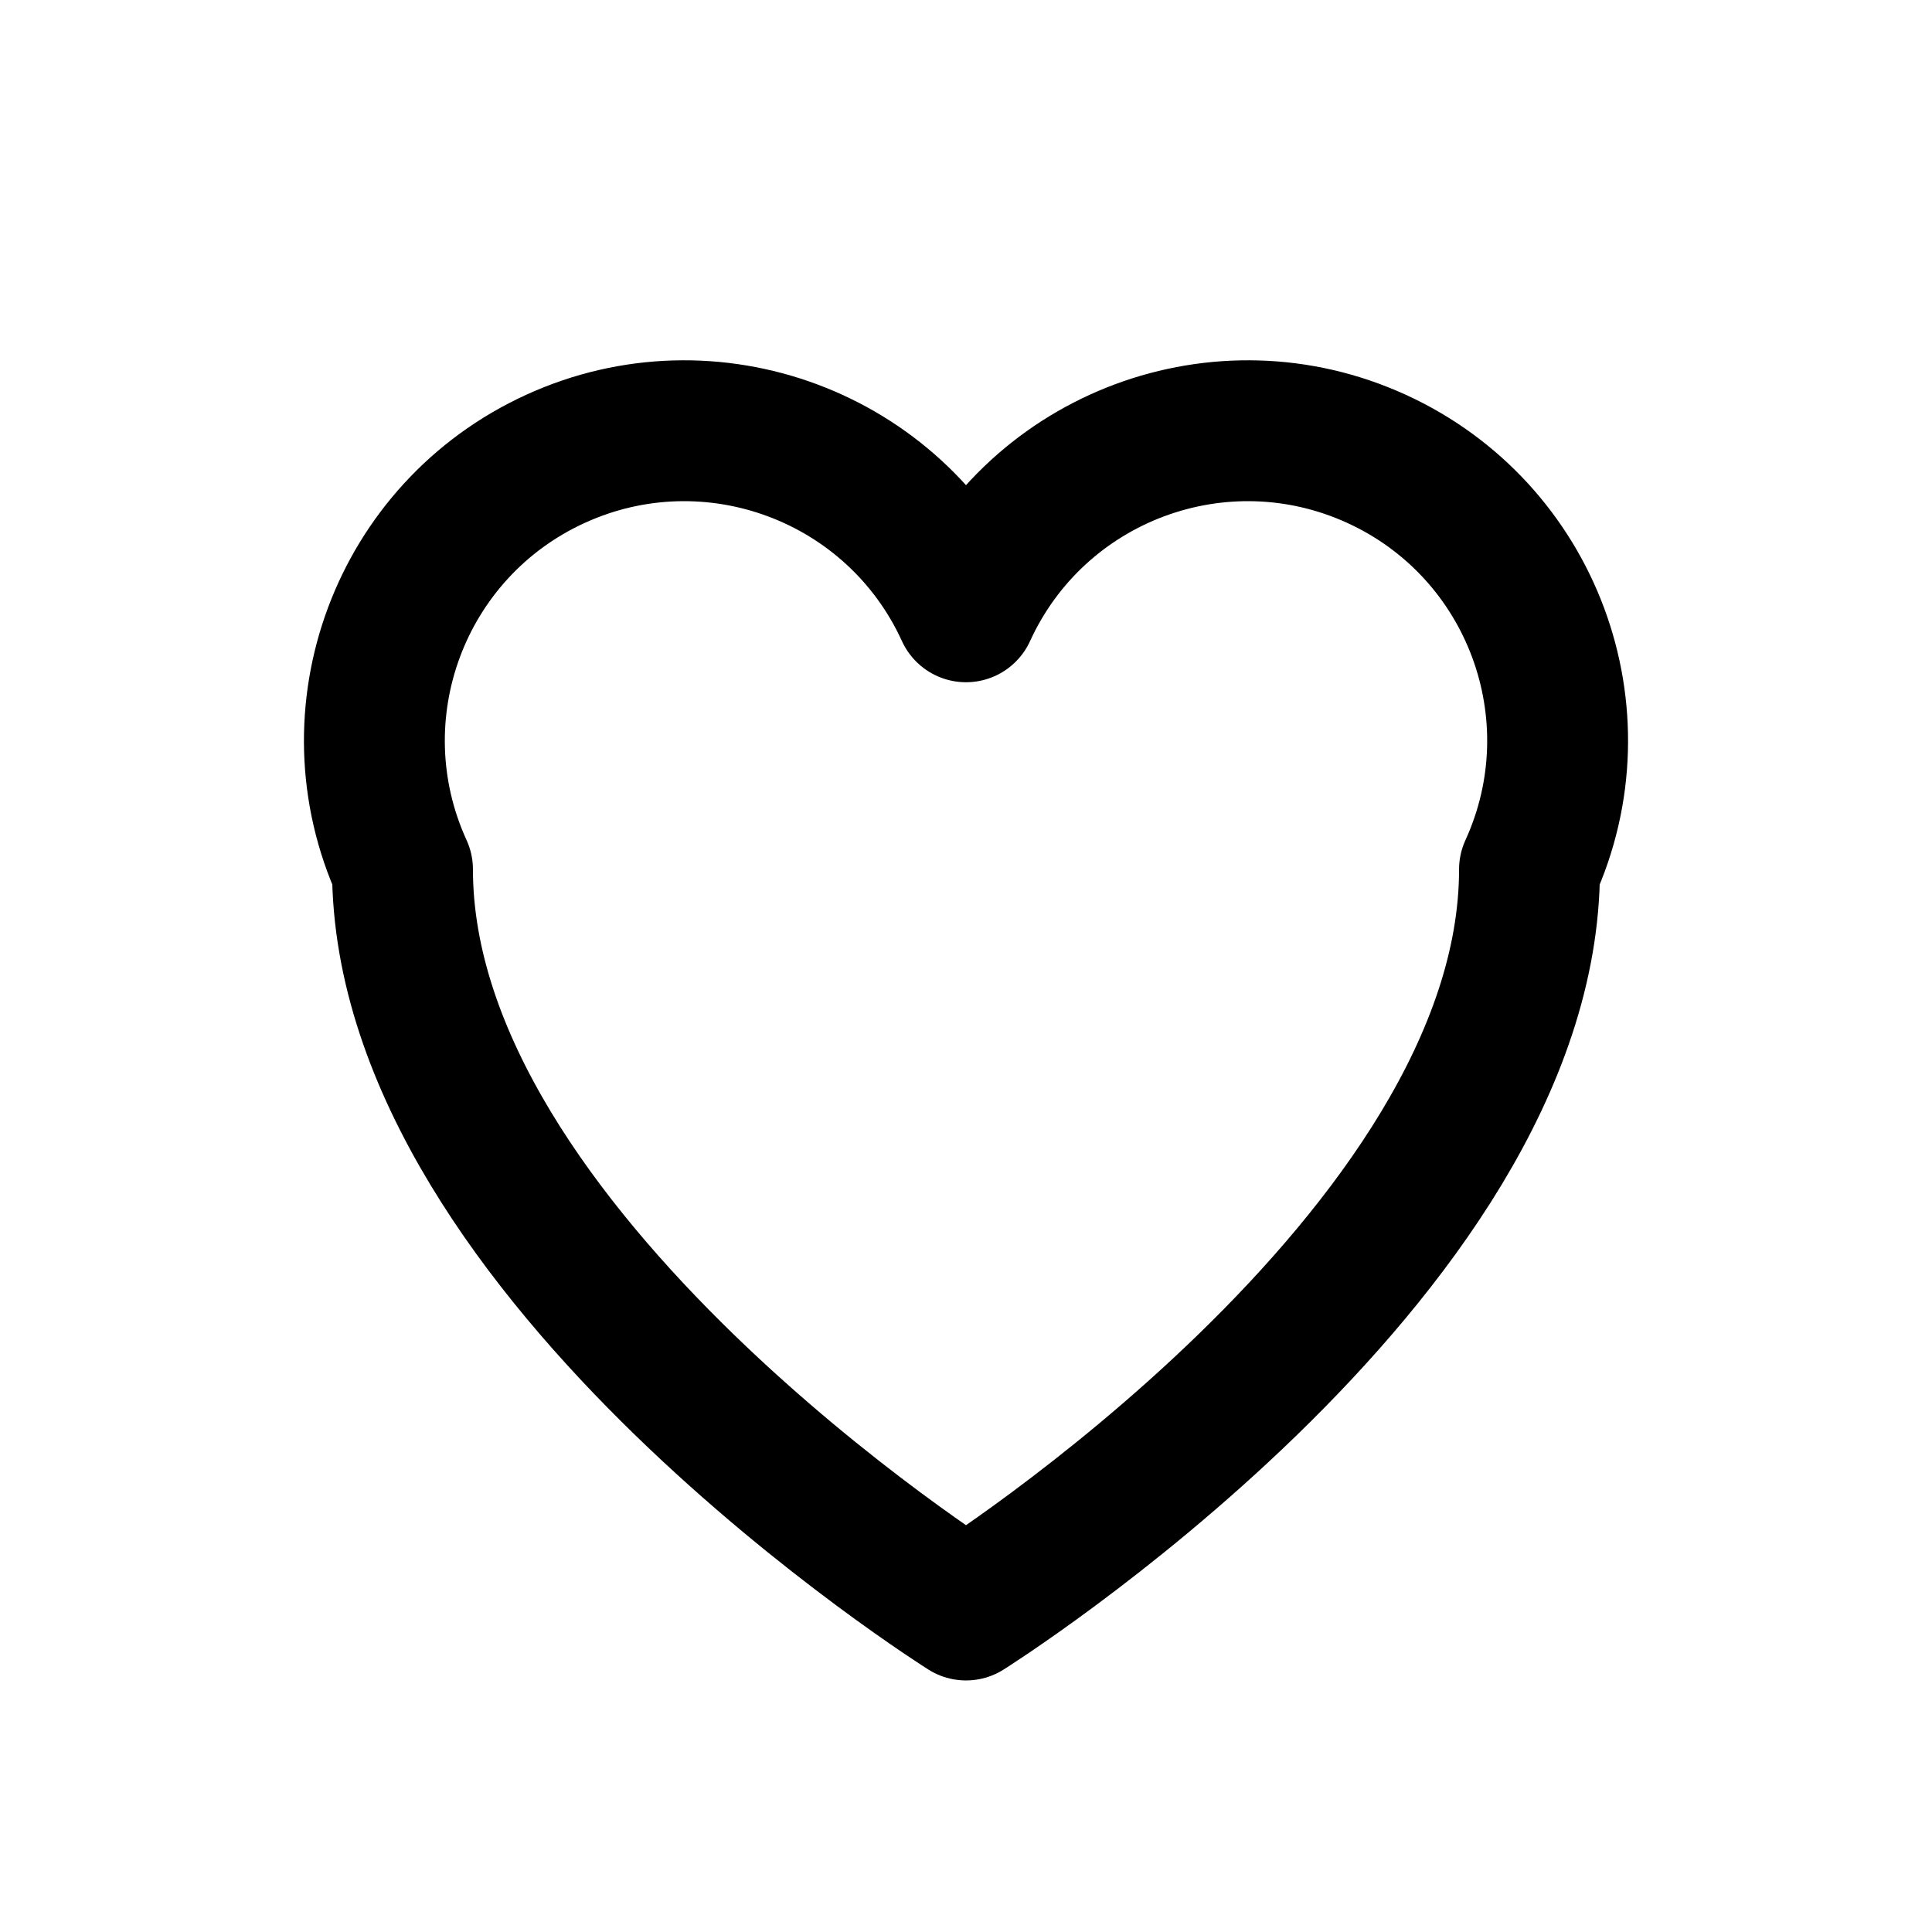
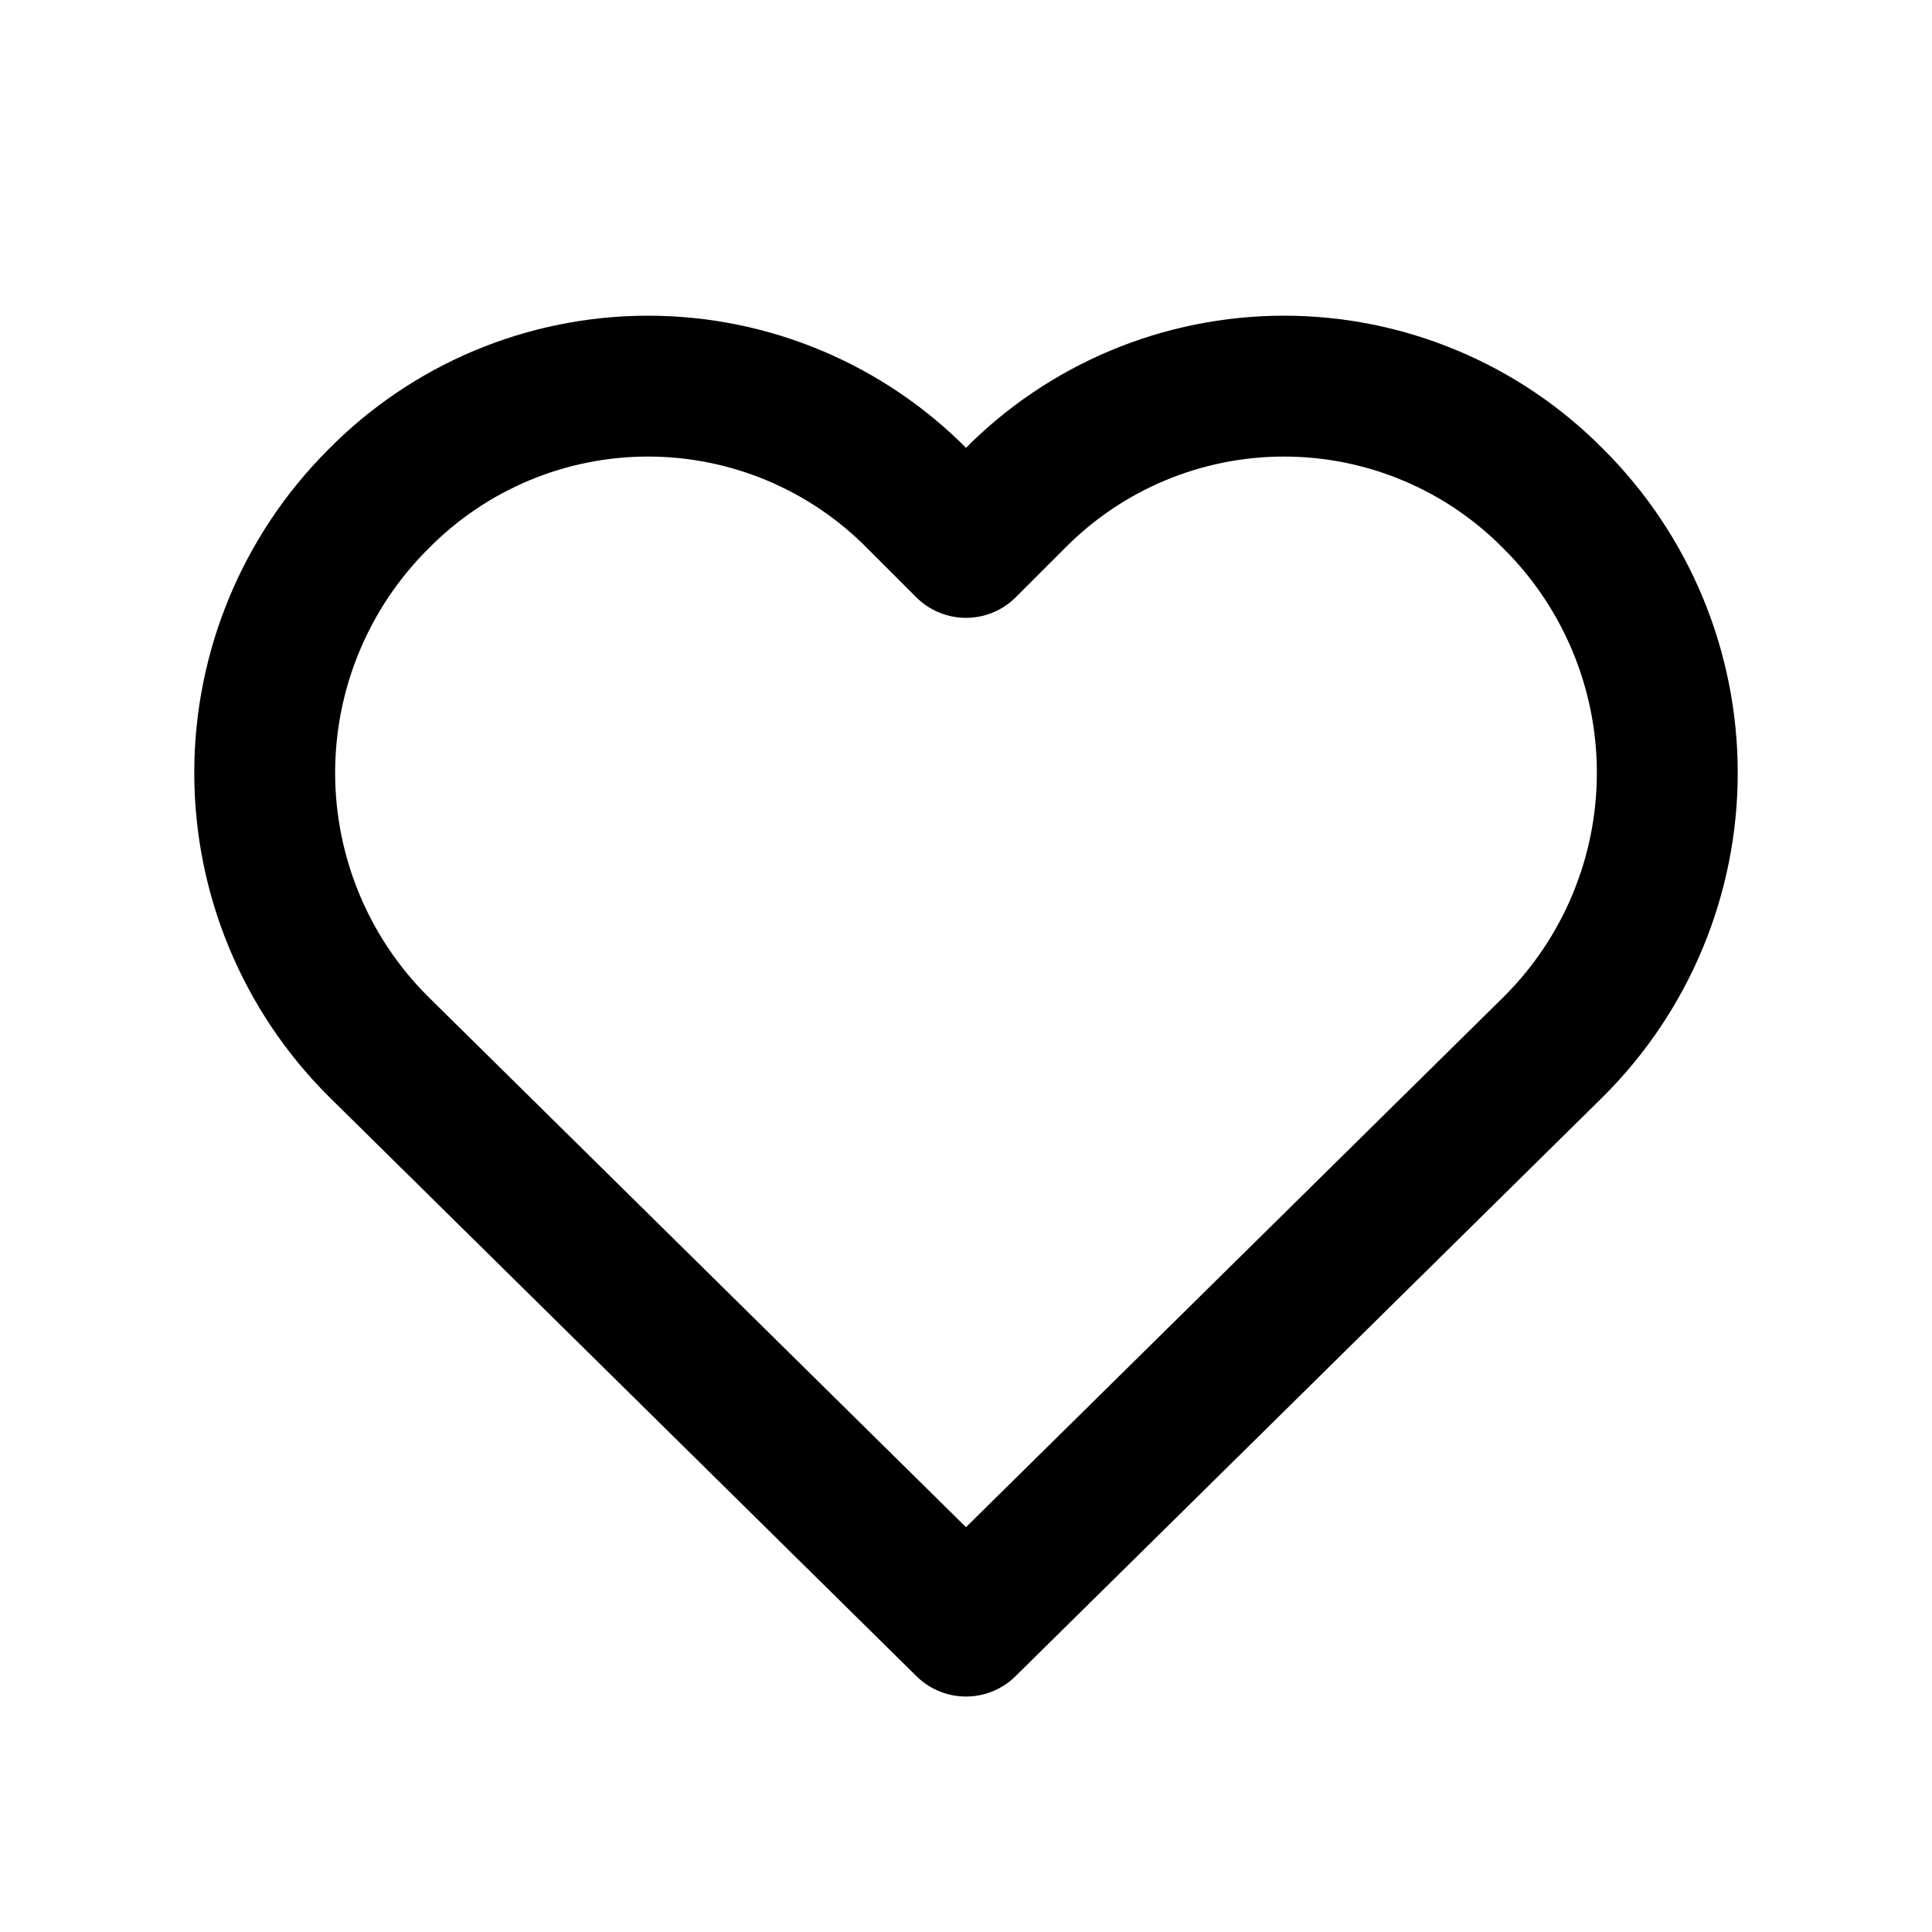
<svg xmlns="http://www.w3.org/2000/svg" viewBox="0 0 24 24" fill="none" stroke="currentColor" stroke-width="1.75" stroke-linecap="round" stroke-linejoin="round">
-   <path d="M12 20s-7-4.4-7-9.2A3.8 3.8 0 0 1 12 7.6a3.8 3.8 0 0 1 7 3.2C19 15.6 12 20 12 20z" />
+   <path d="M12 20.2 4.7 13a4.8 4.8 0 0 1 0-6.8 4.7 4.7 0 0 1 6.7 0l.6.6.6-.6a4.7 4.7 0 0 1 6.7 0 4.8 4.8 0 0 1 0 6.8z" />
</svg>
